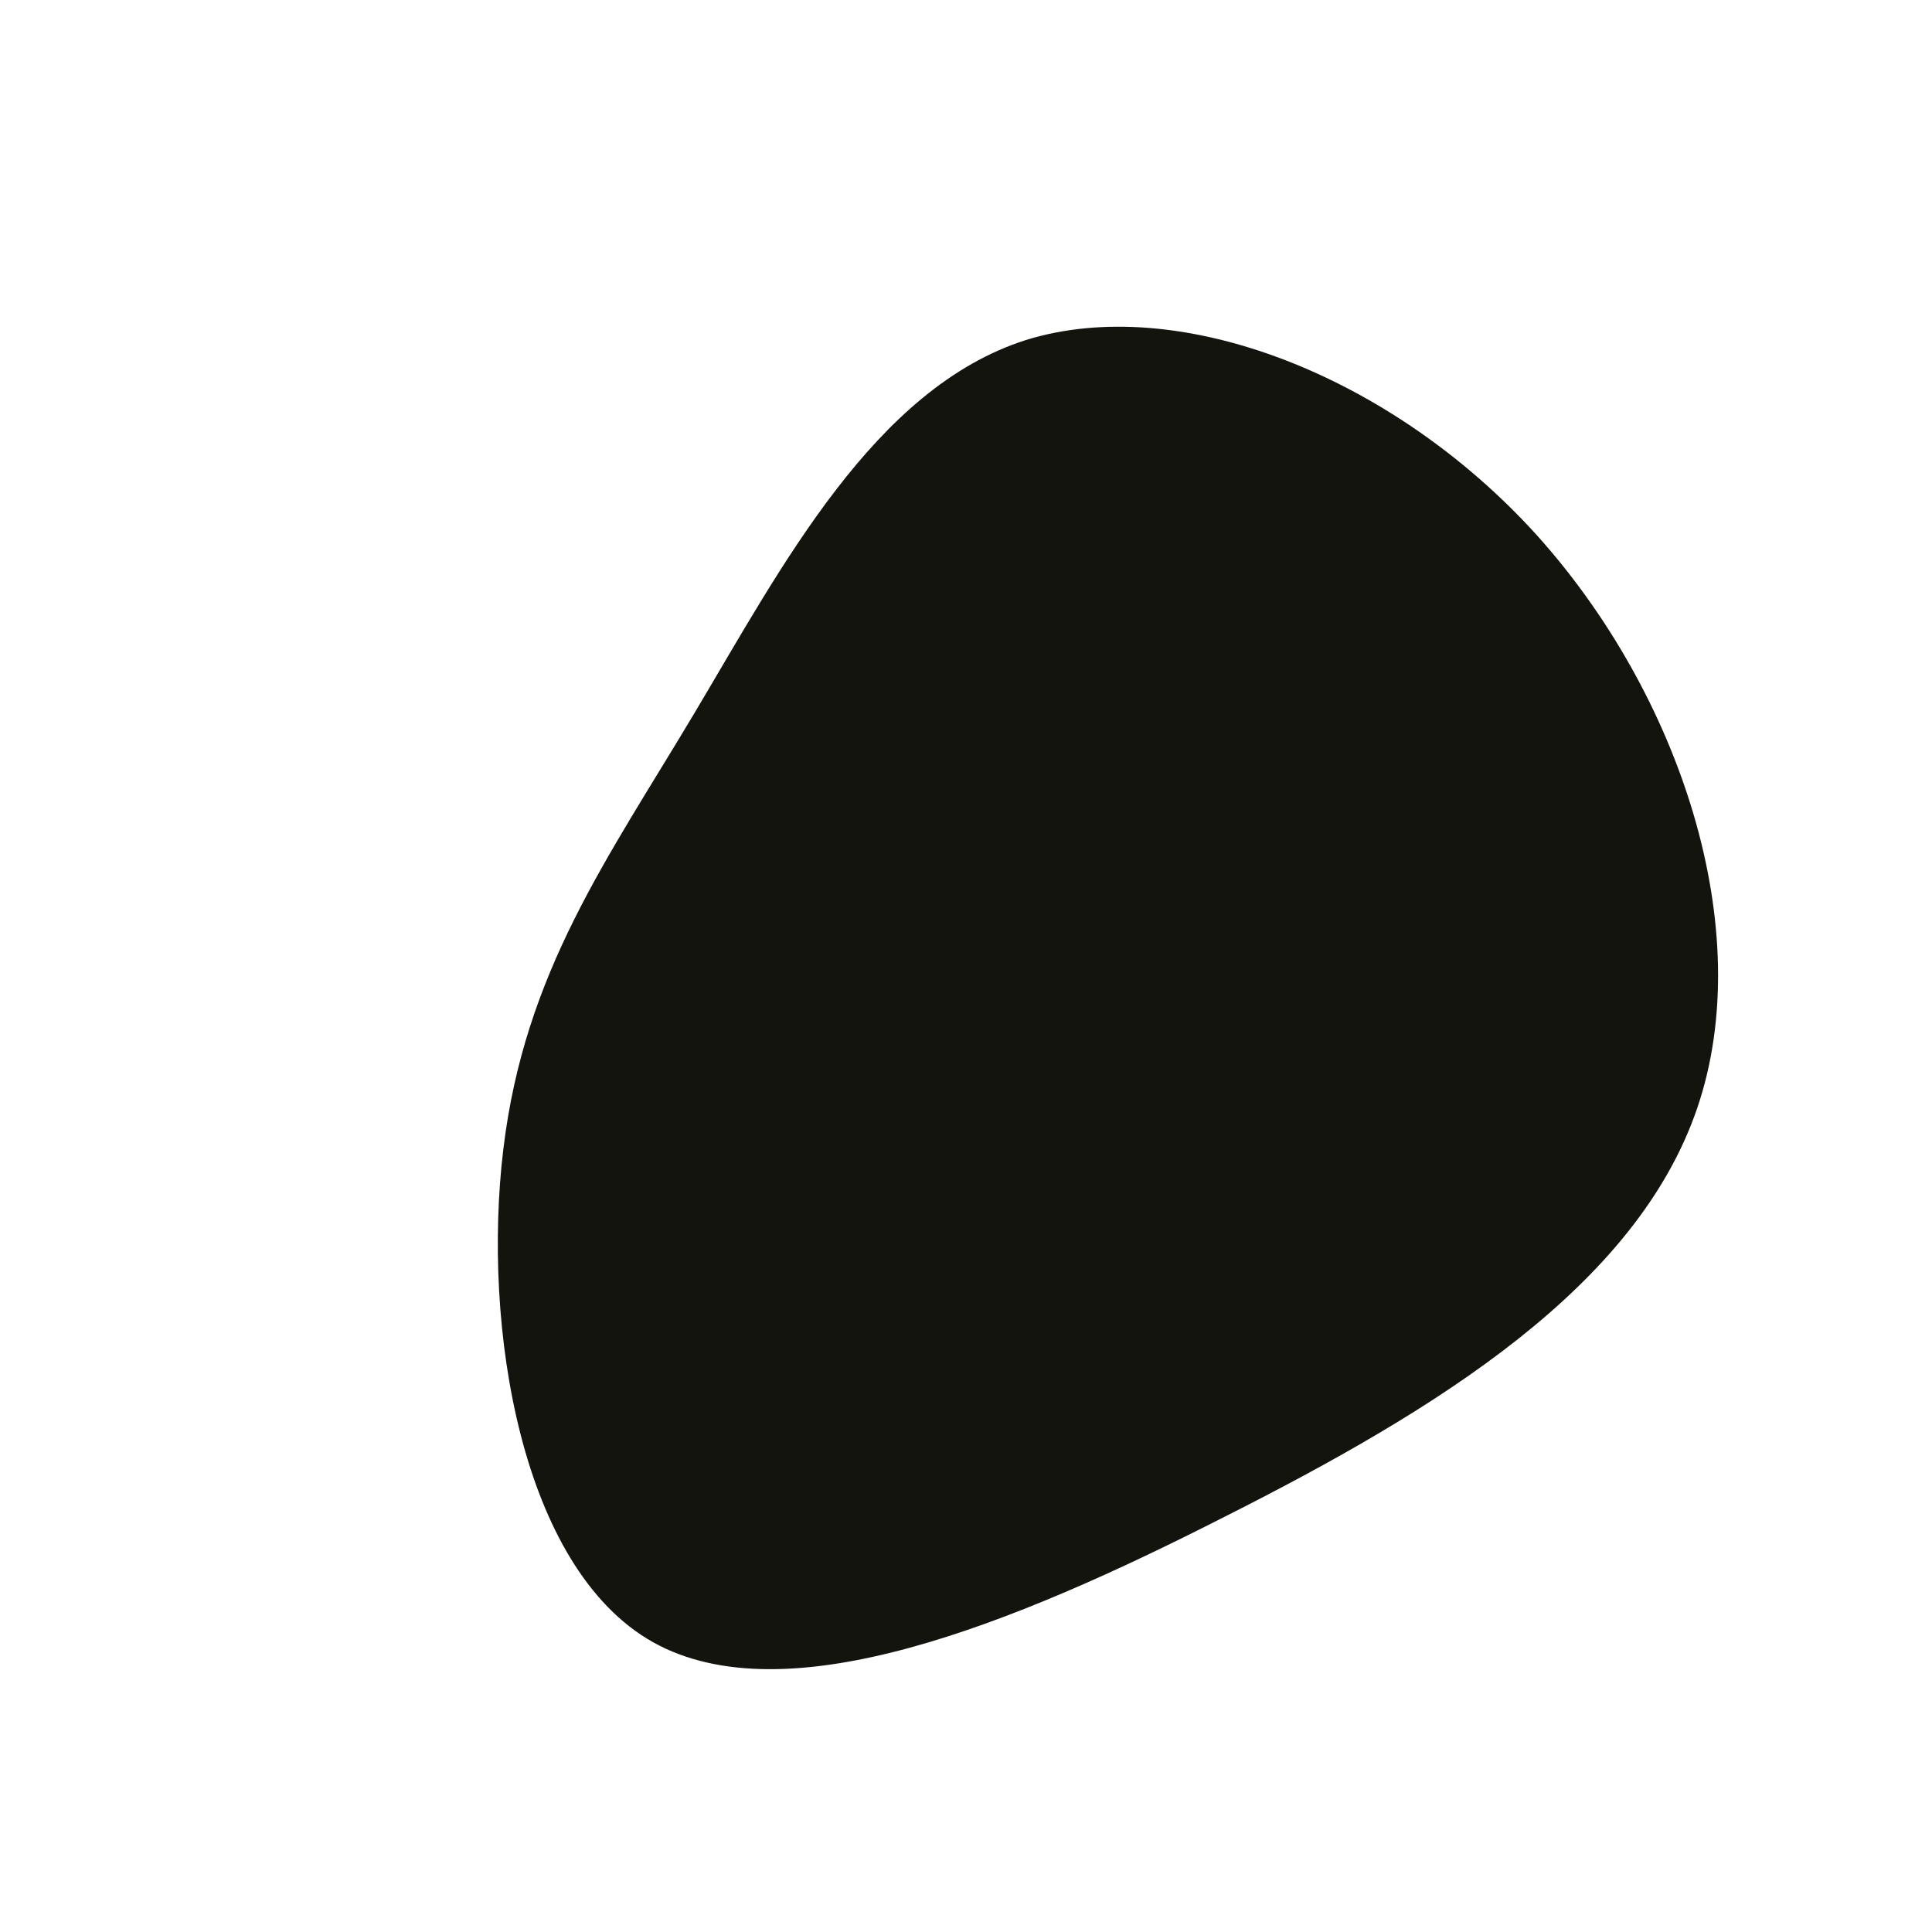
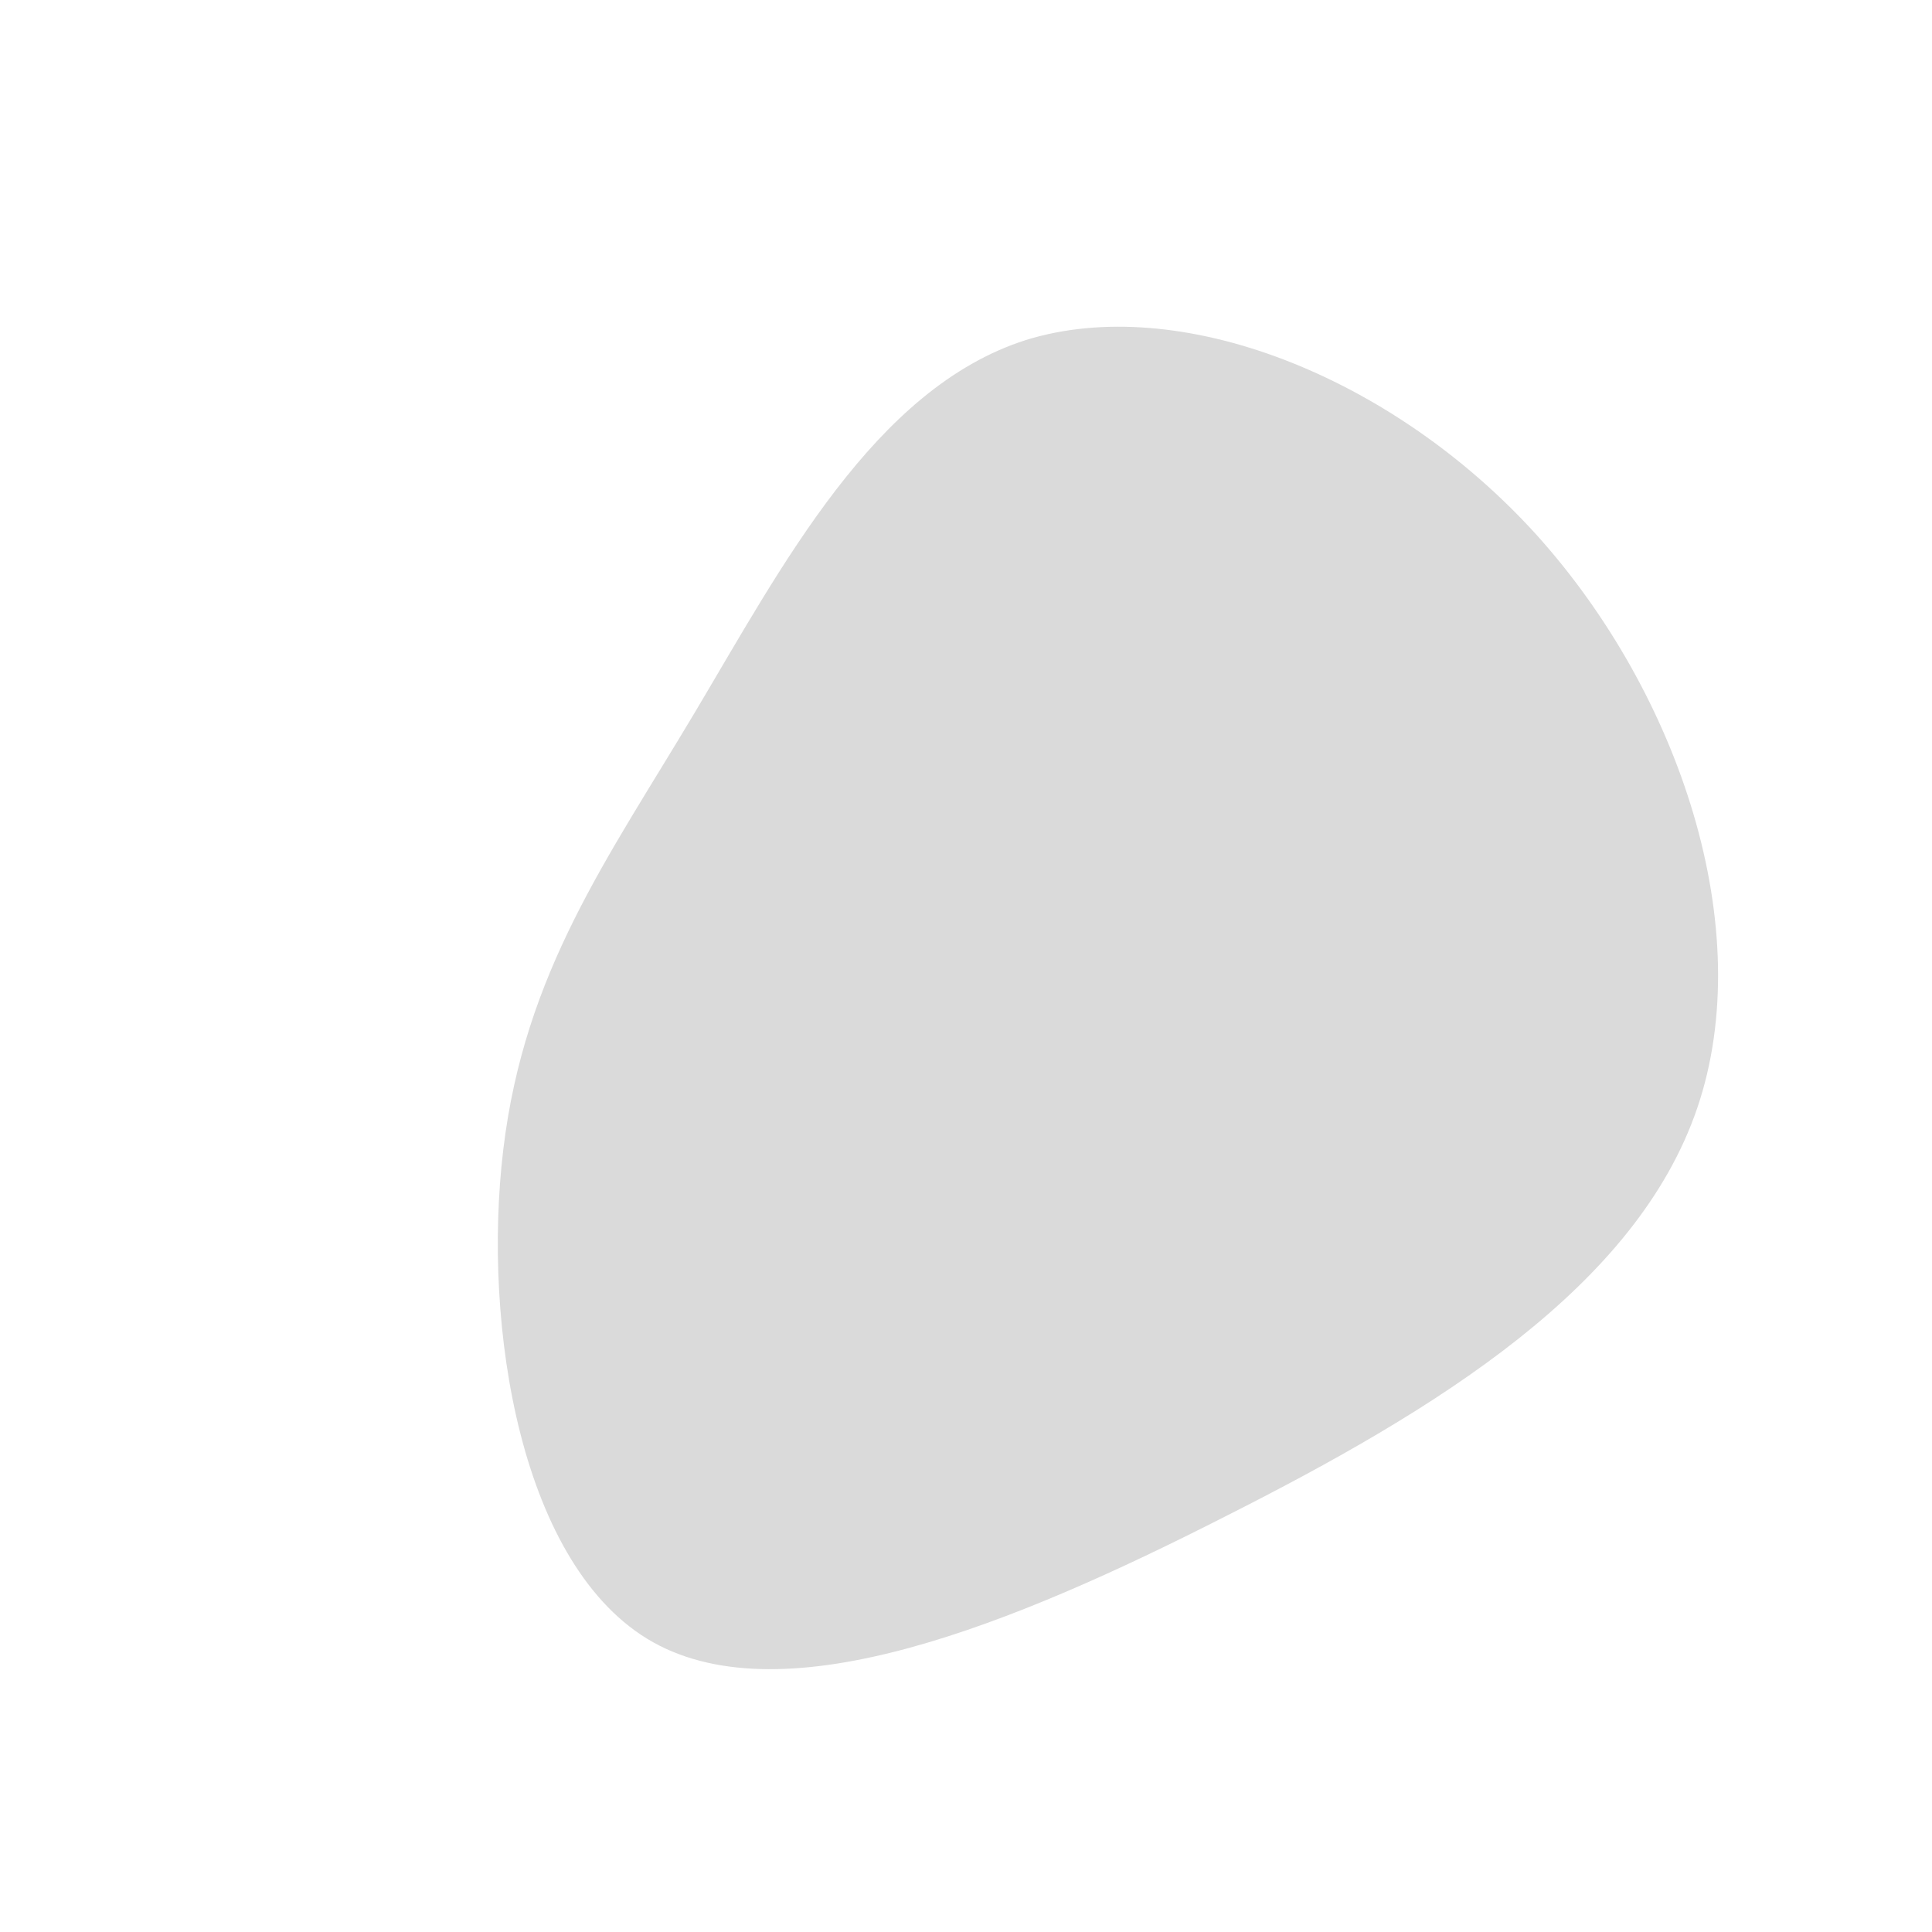
<svg xmlns="http://www.w3.org/2000/svg" viewBox="0 0 200 200">
-   <path fill="#14140F" d="M59,-44.7C73.9,-28.2,82,-3.8,75.7,14.7C69.4,33.2,48.8,45.9,26.8,57C4.8,68.2,-18.6,77.7,-32.4,70C-46.1,62.3,-50.1,37.3,-47.9,19C-45.7,0.6,-37.1,-11.1,-28.1,-26.2C-19.1,-41.3,-9.5,-59.8,6.2,-64.8C22,-69.7,44,-61.2,59,-44.7Z" transform="translate(100 100)" />
+   <path fill="#DADADA" d="M59,-44.7C73.9,-28.2,82,-3.8,75.7,14.7C69.4,33.2,48.8,45.9,26.8,57C4.8,68.2,-18.6,77.7,-32.4,70C-46.1,62.3,-50.1,37.3,-47.9,19C-45.7,0.6,-37.1,-11.1,-28.1,-26.2C-19.1,-41.3,-9.5,-59.8,6.2,-64.8C22,-69.7,44,-61.2,59,-44.7Z" transform="translate(100 100)" />
</svg>
